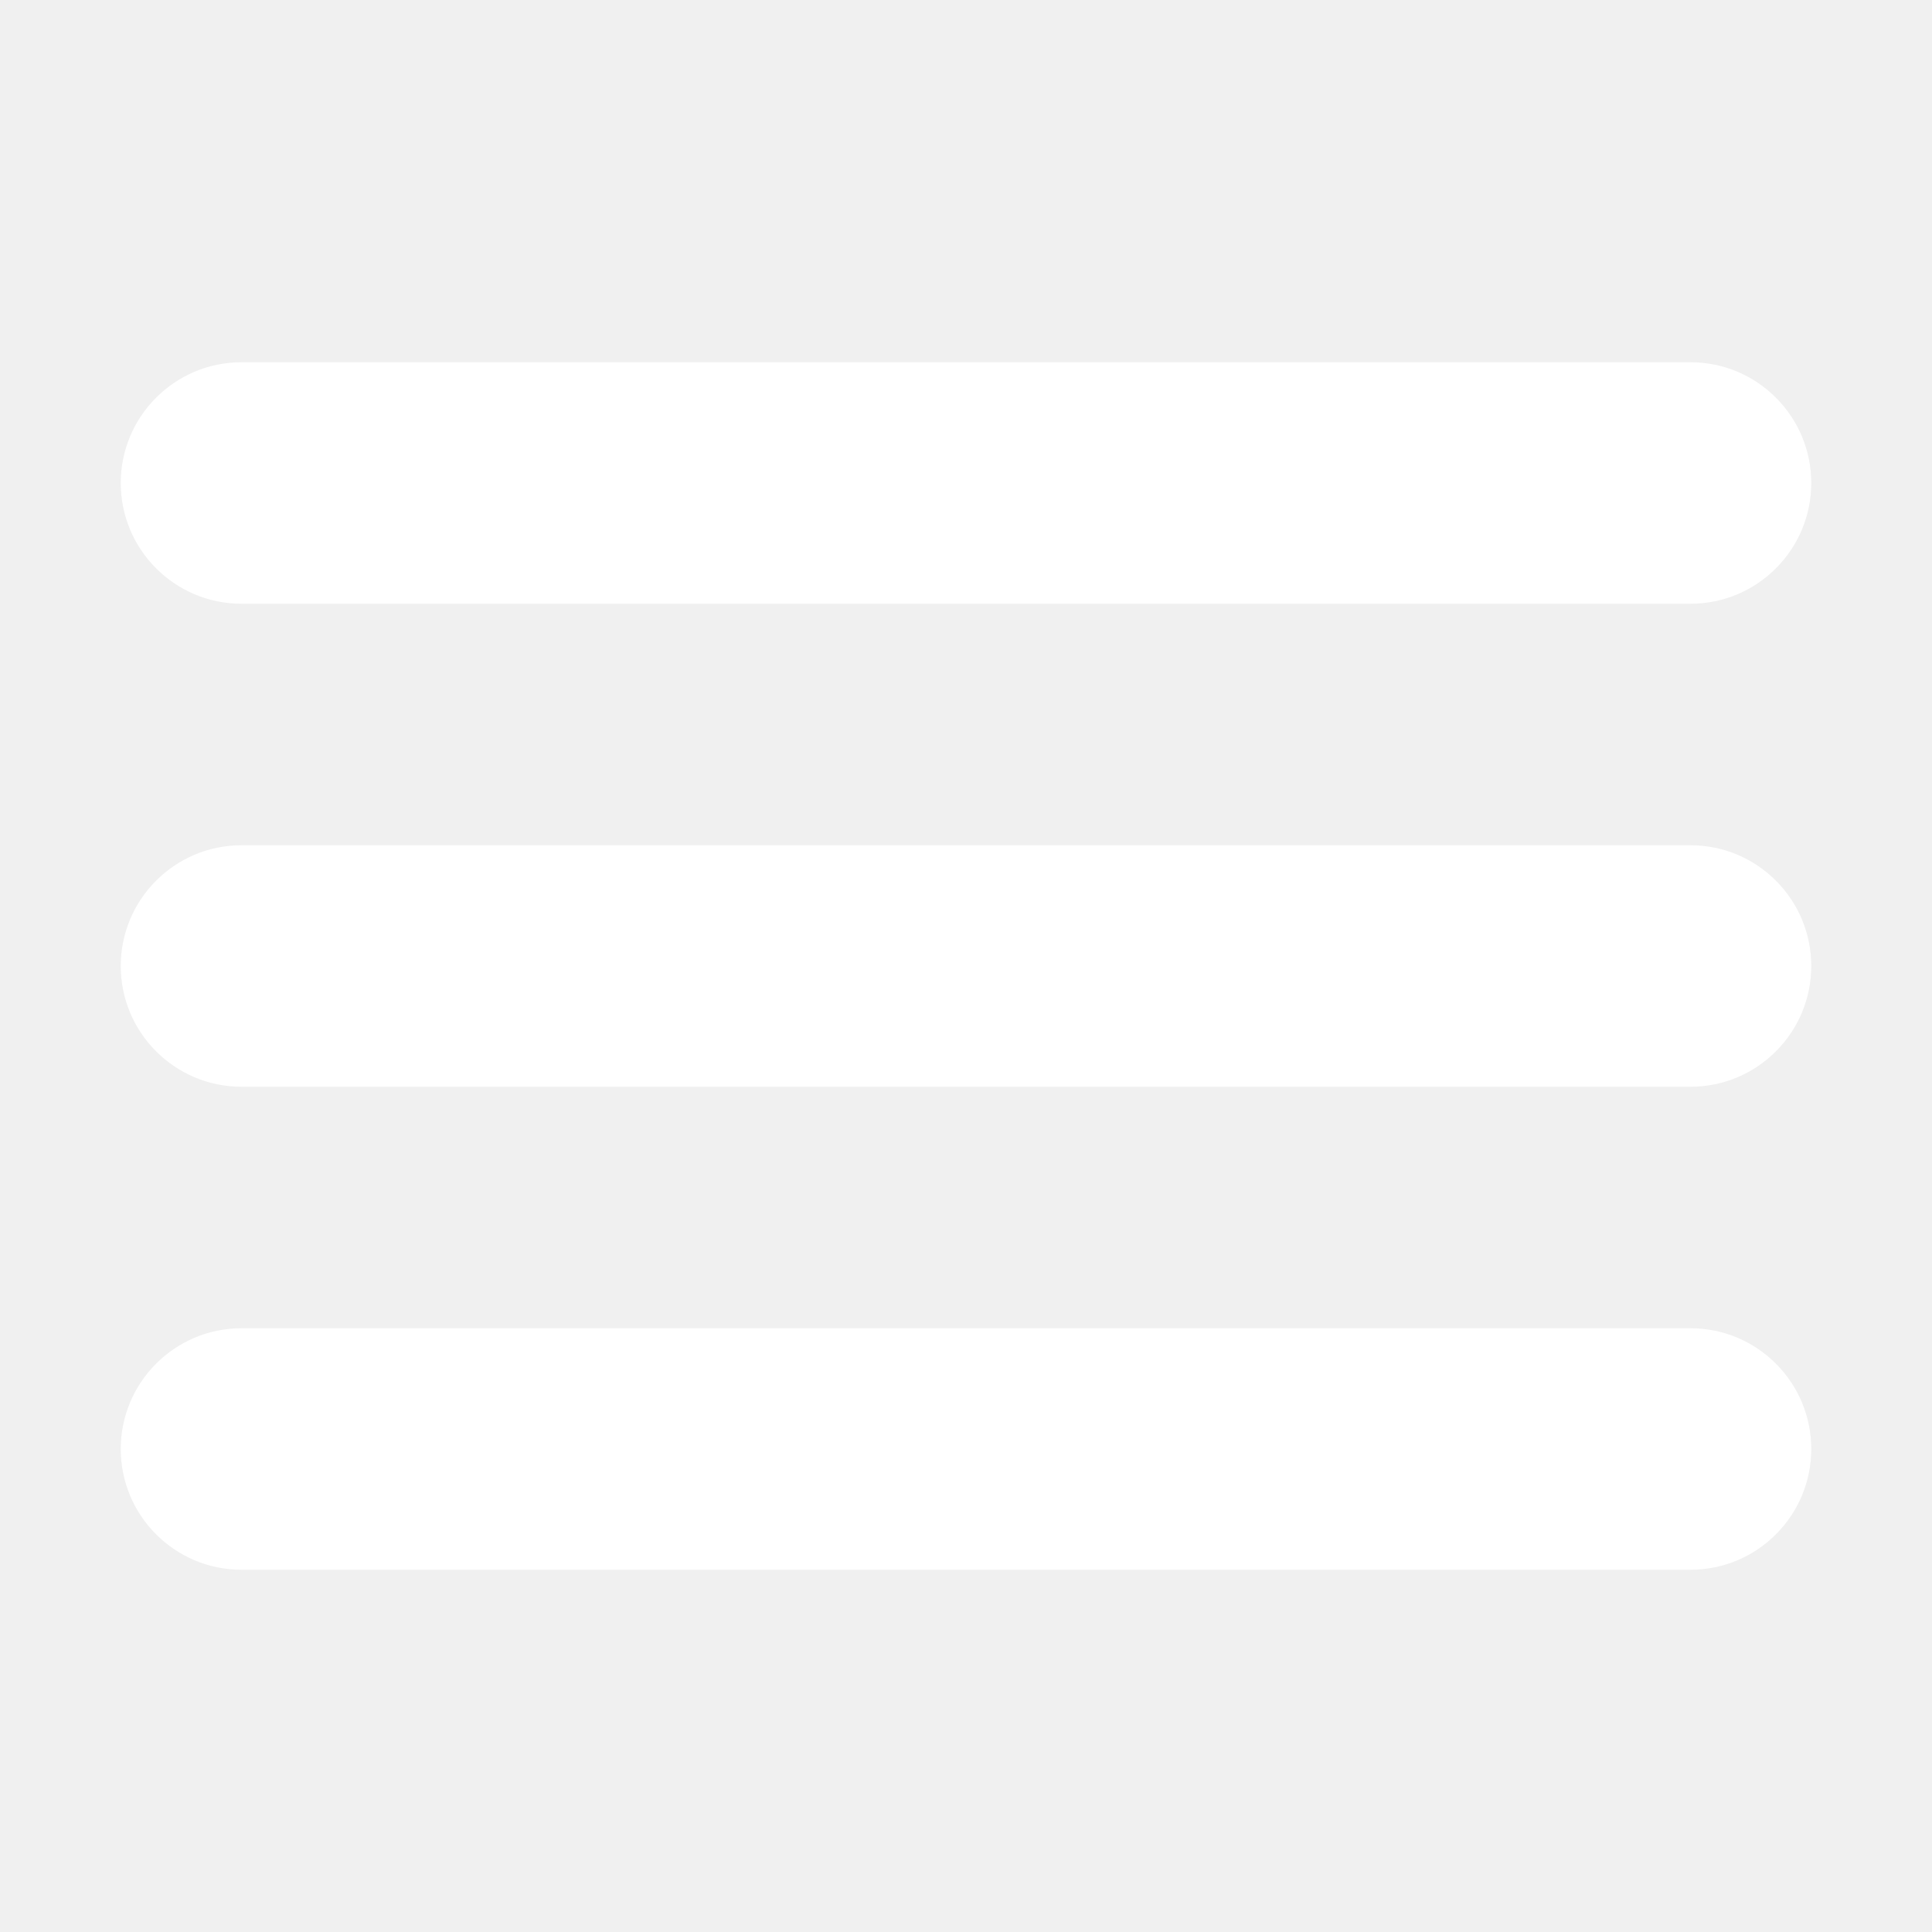
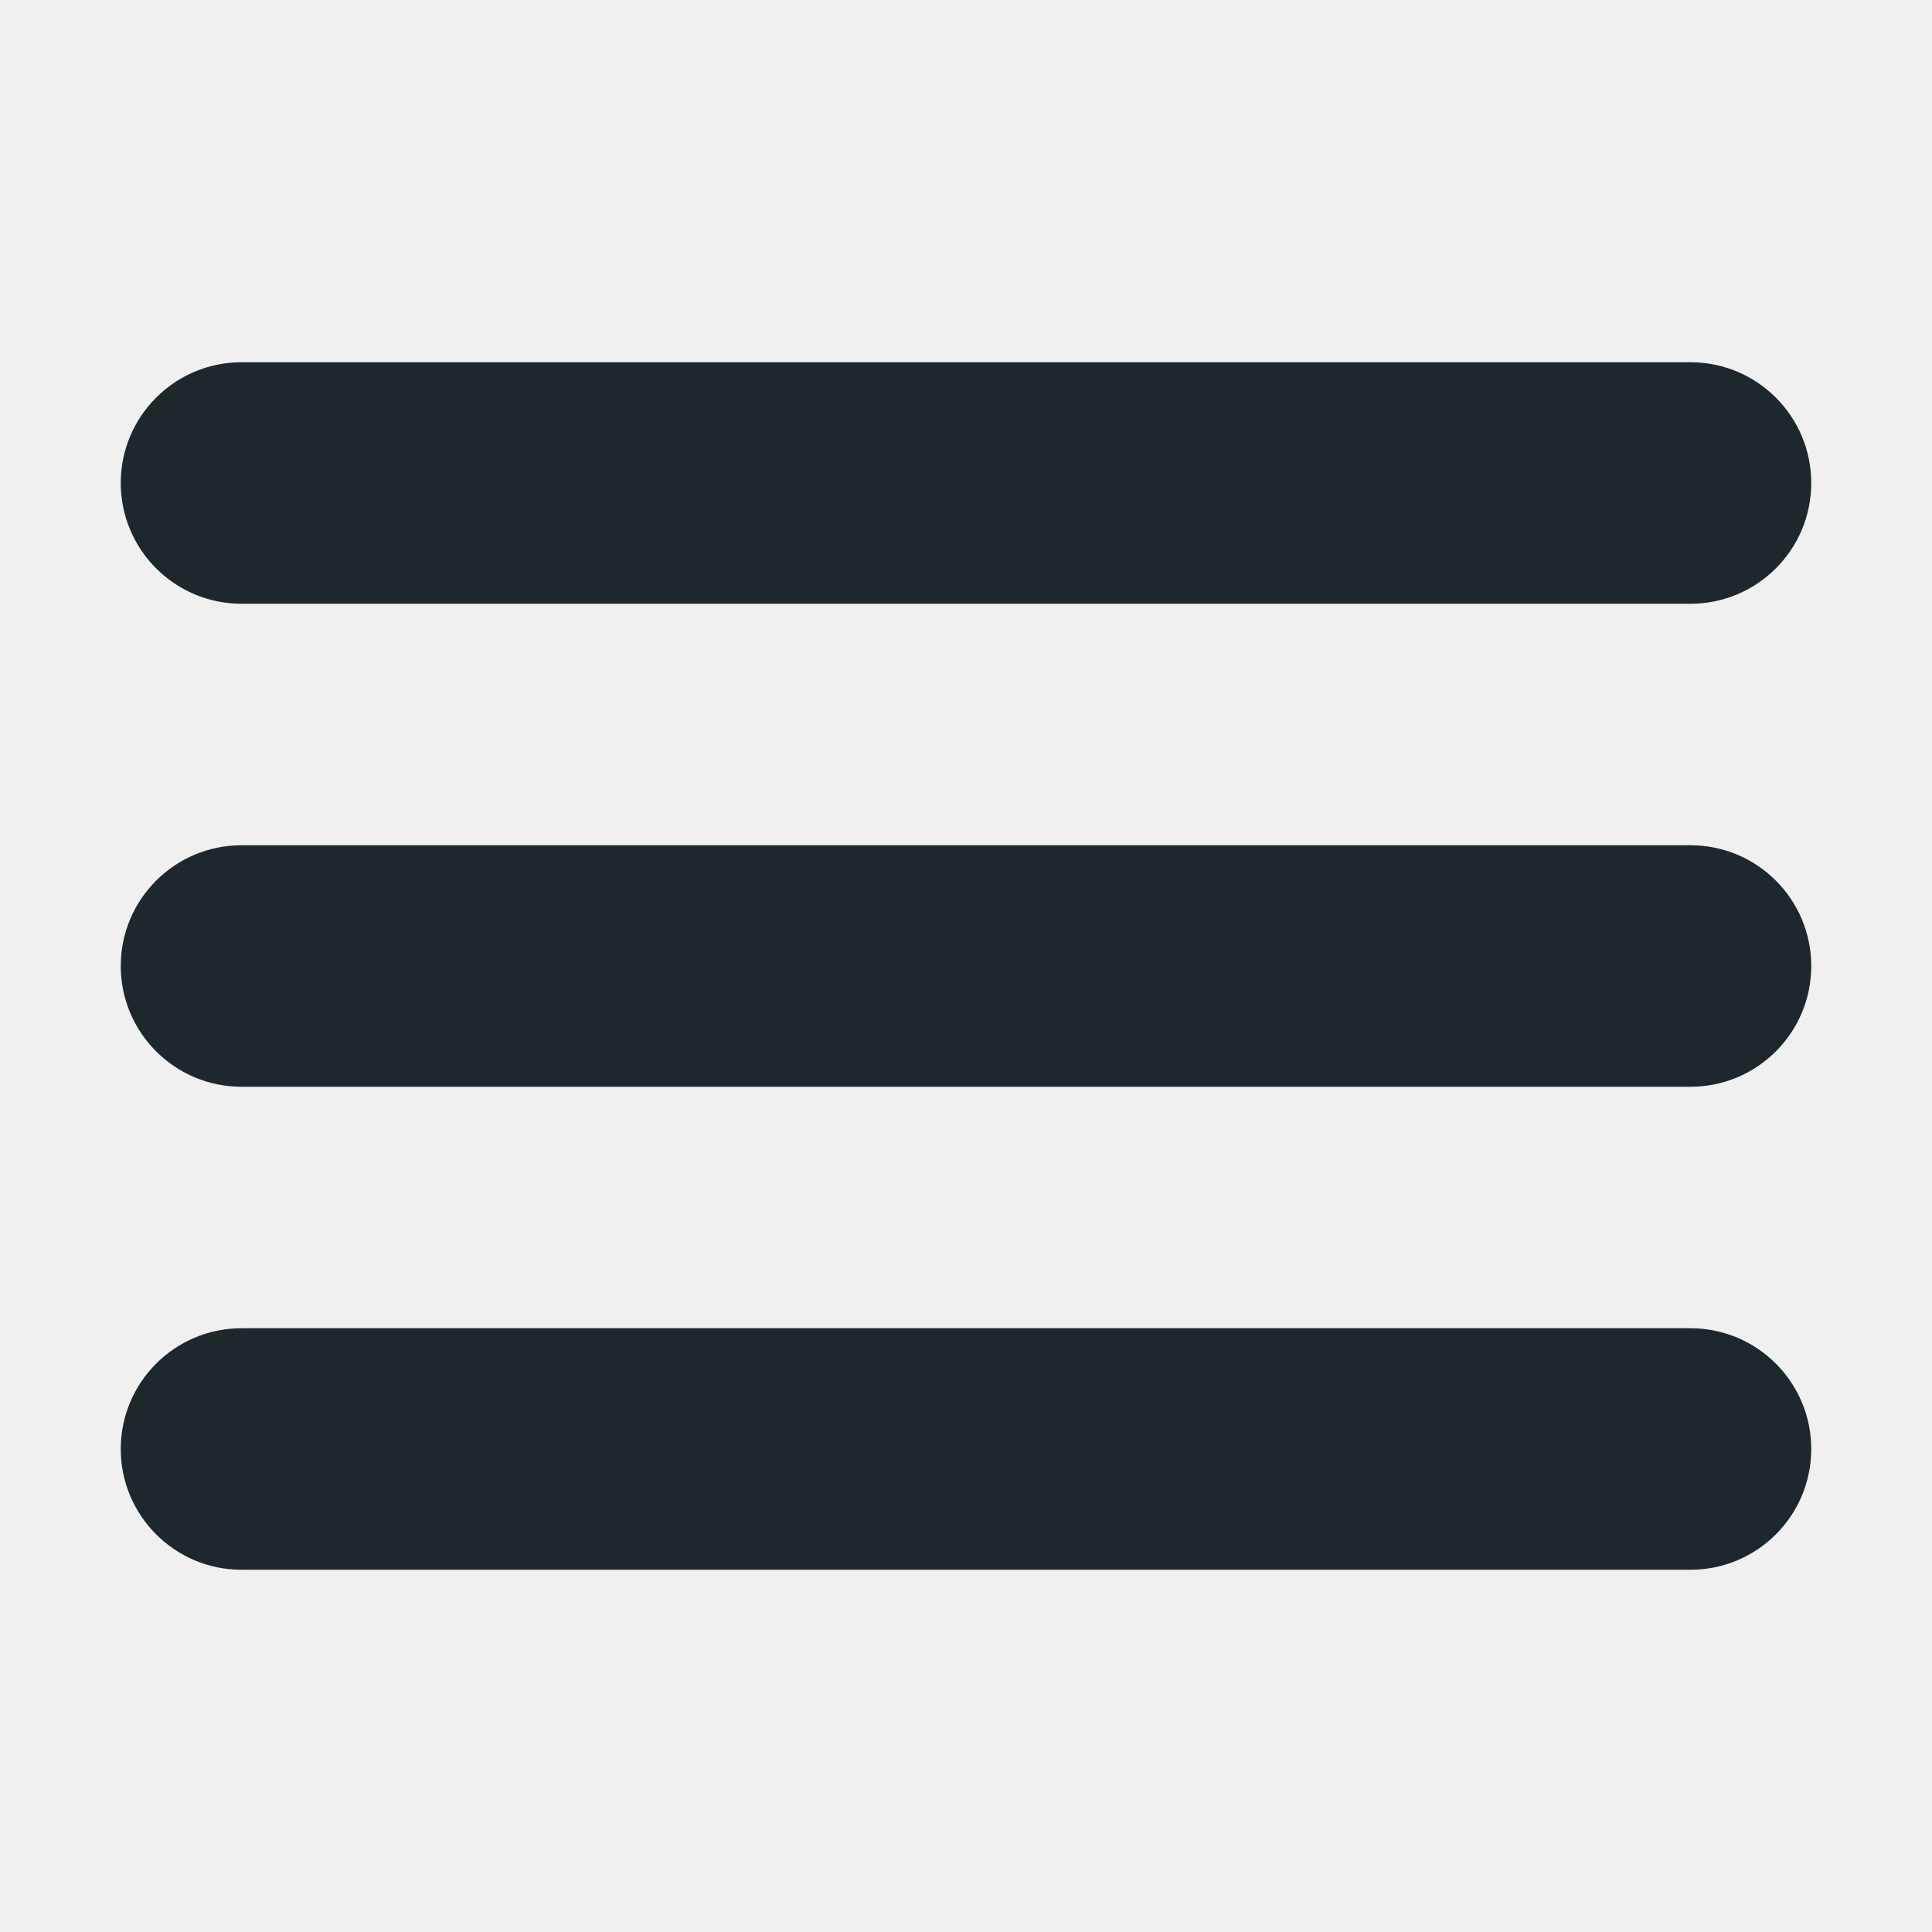
<svg xmlns="http://www.w3.org/2000/svg" height="32px" id="Layer_1" style="enable-background:new 0 0 32 32;" version="1.1" viewBox="0 0 32 32" width="32px" xml:space="preserve">
-   <path fill="white" d="M4,10h24c1.104,0,2-0.896,2-2s-0.896-2-2-2H4C2.896,6,2,6.896,2,8S2.896,10,4,10z M28,14H4c-1.104,0-2,0.896-2,2  s0.896,2,2,2h24c1.104,0,2-0.896,2-2S29.104,14,28,14z M28,22H4c-1.104,0-2,0.896-2,2s0.896,2,2,2h24c1.104,0,2-0.896,2-2  S29.104,22,28,22z" />
+   <path fill="#1d272c" d="M4,10h24c1.104,0,2-0.896,2-2s-0.896-2-2-2H4C2.896,6,2,6.896,2,8S2.896,10,4,10z M28,14H4c-1.104,0-2,0.896-2,2  s0.896,2,2,2h24c1.104,0,2-0.896,2-2S29.104,14,28,14z M28,22H4c-1.104,0-2,0.896-2,2s0.896,2,2,2h24c1.104,0,2-0.896,2-2  S29.104,22,28,22z" />
</svg>
